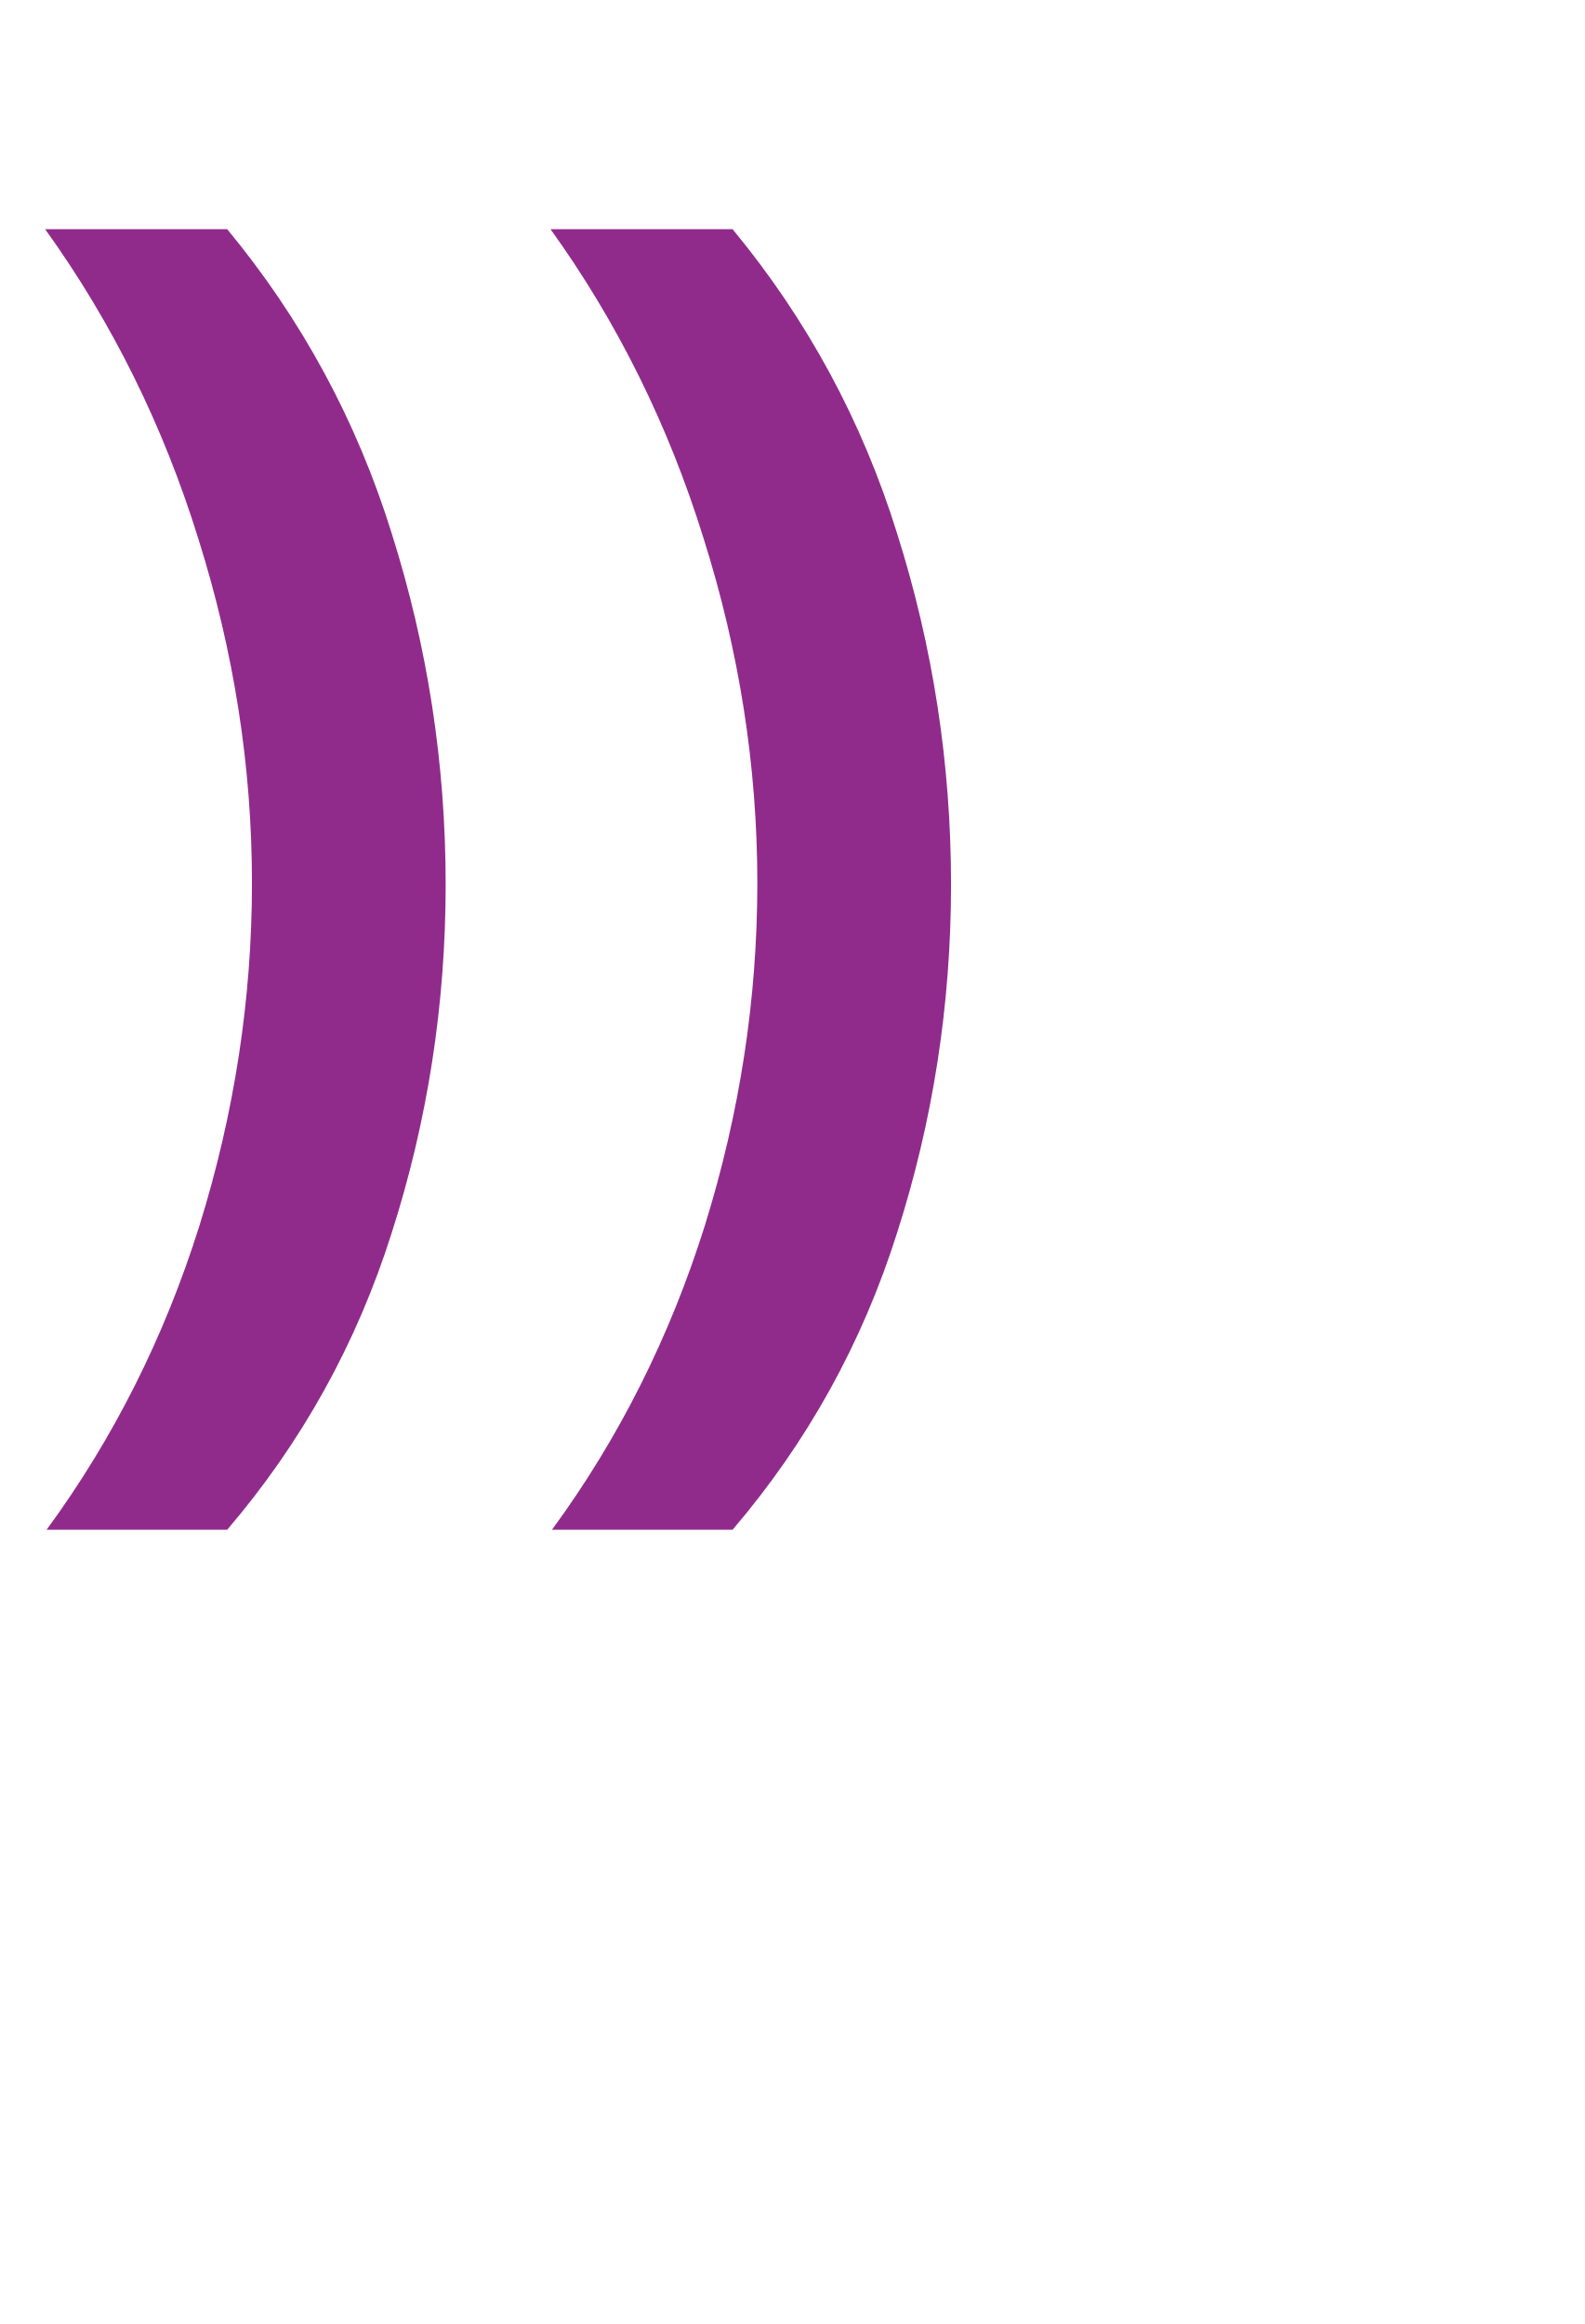
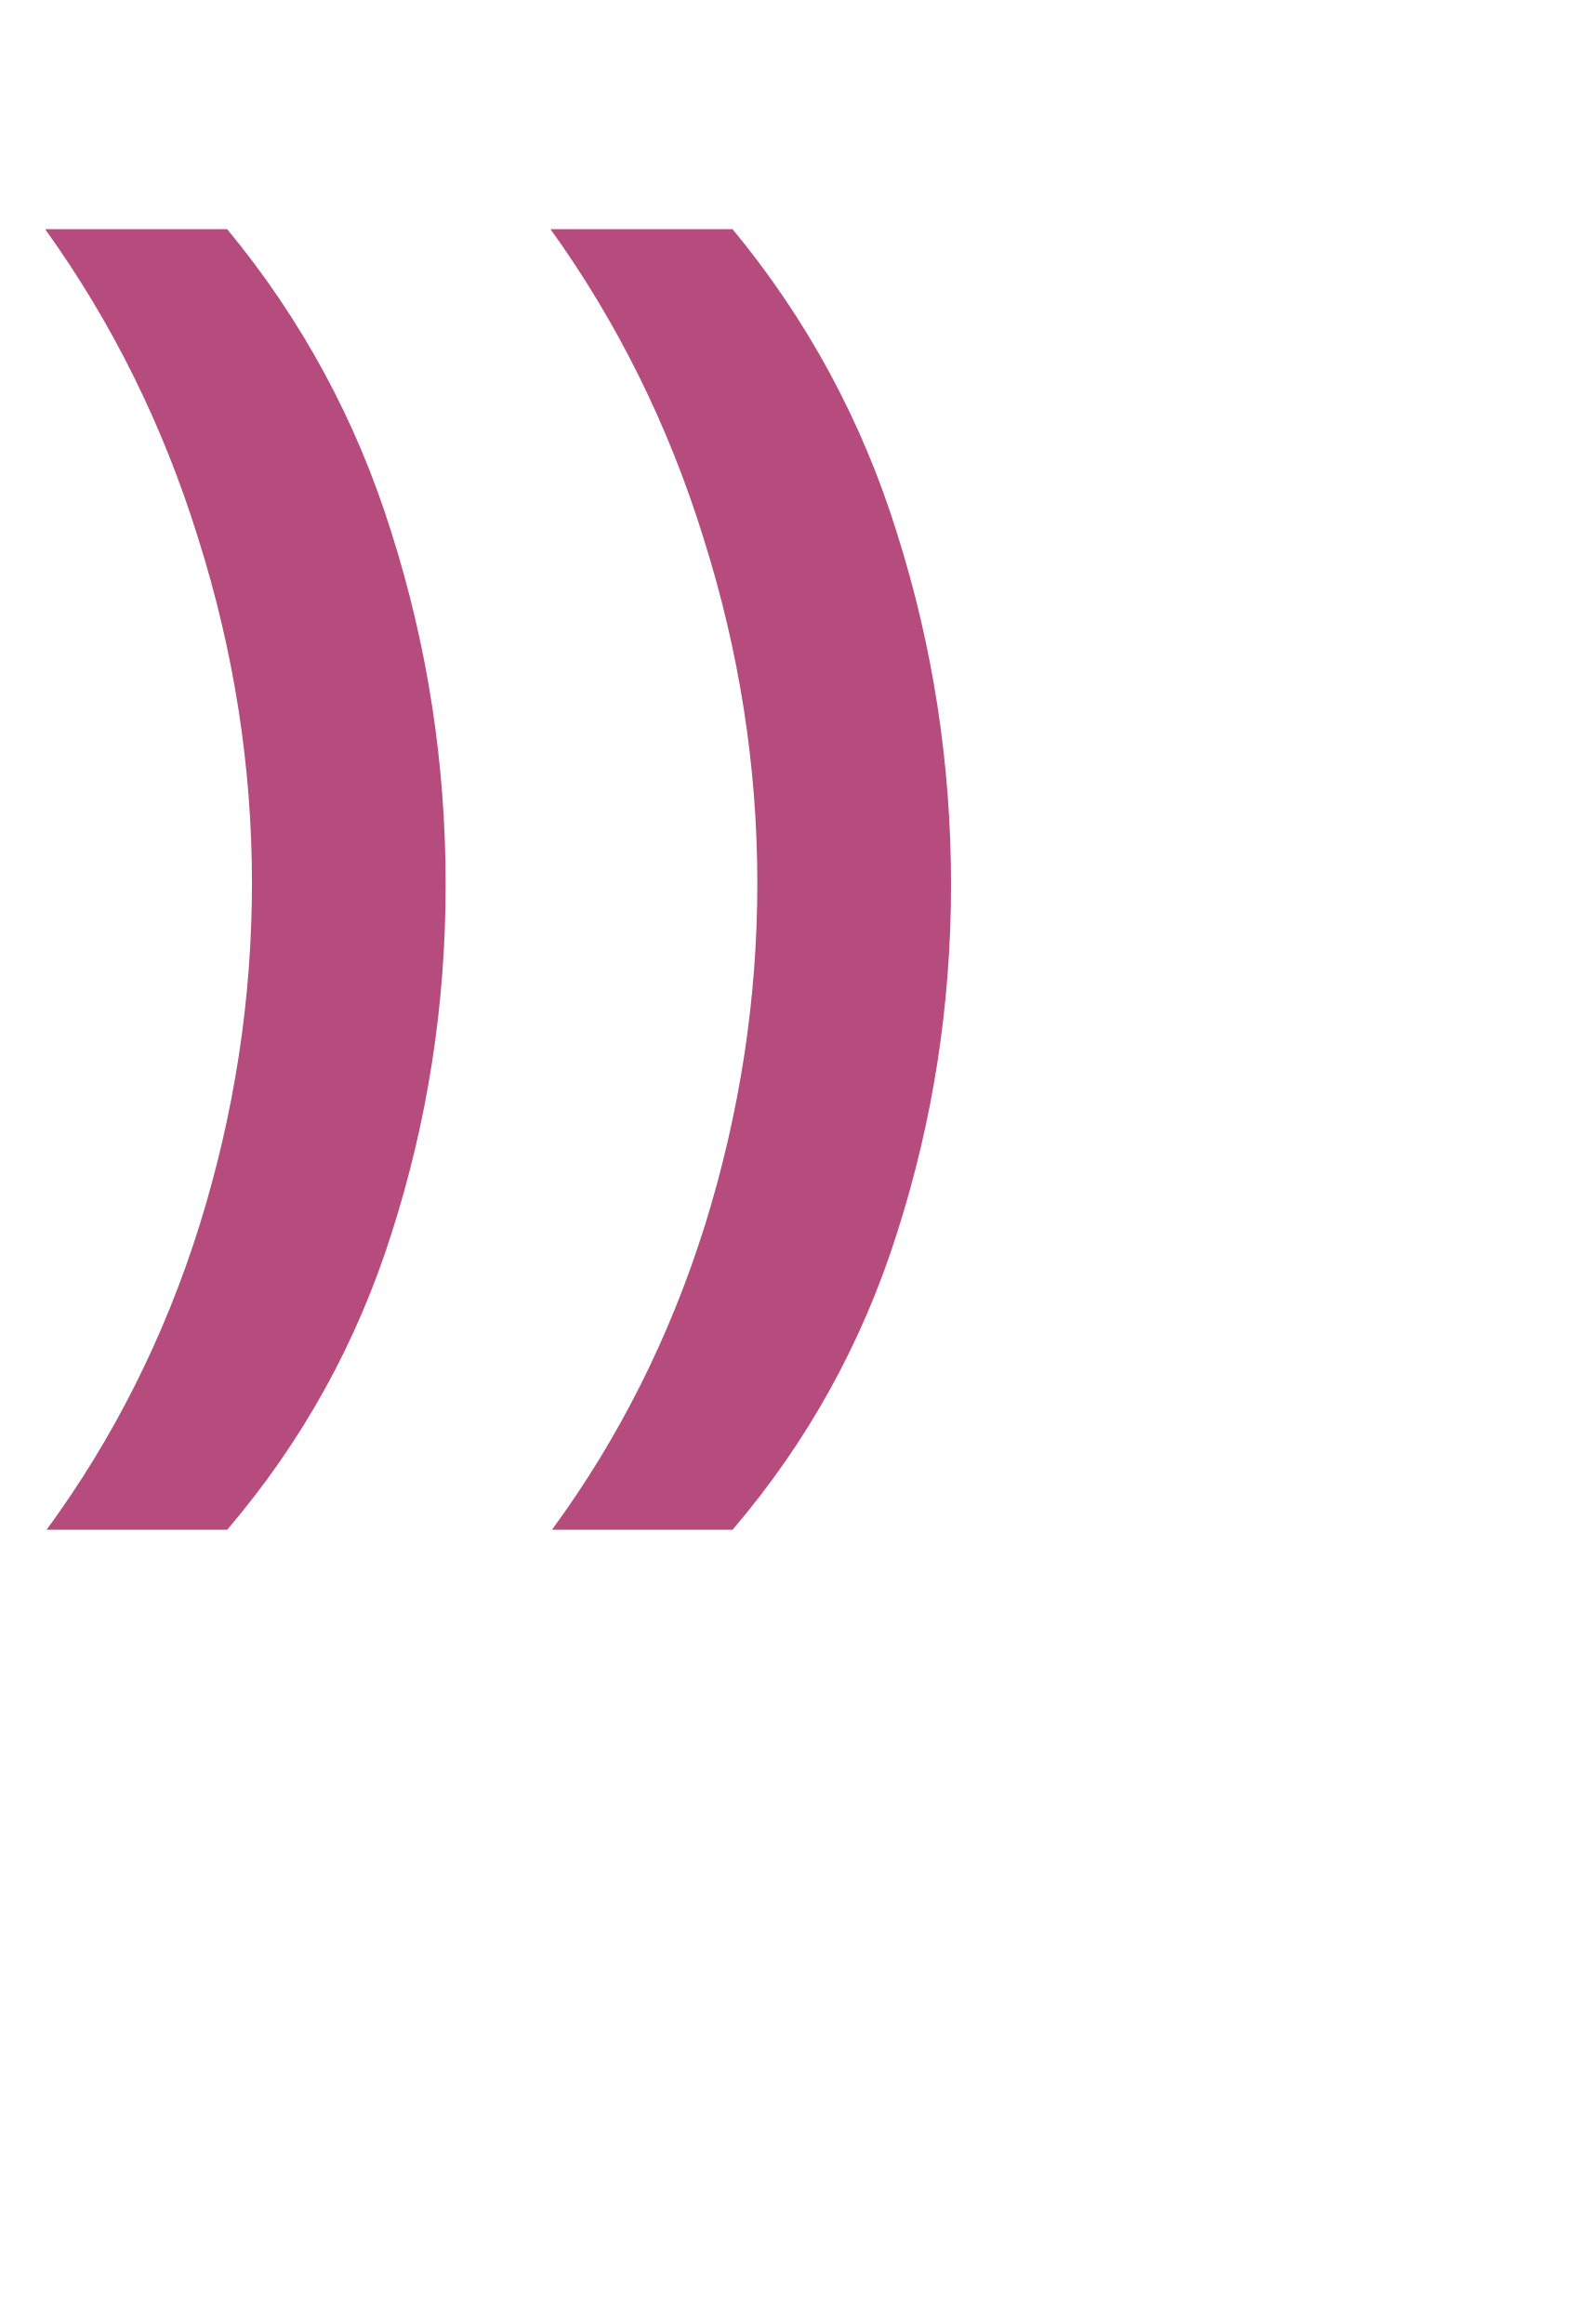
- <svg xmlns="http://www.w3.org/2000/svg" width="15" height="22" viewBox="0 0 17 22">
-   <g>
-     <g>
-       <g>
-         <text fill="#902b8c" style="line-height:24px" dominant-baseline="text-before-edge" font-family="'Montserrat','Montserrat-Bold'" font-size="16" font-style="none" font-weight="700">
-           <tspan style="font-kerning:normal">))</tspan>
+ <svg xmlns="http://www.w3.org/2000/svg" xmlns:xlink="http://www.w3.org/1999/xlink" width="15" height="22" viewBox="0 0 17 22" version="1.1" id="svg19">
+   <defs id="defs23">
+     <linearGradient id="linearGradient942">
+       <stop style="stop-color:#000000;stop-opacity:1;" offset="0" id="stop938" />
+       <stop style="stop-color:#000000;stop-opacity:0;" offset="1" id="stop940" />
+     </linearGradient>
+     <linearGradient xlink:href="#linearGradient942" id="linearGradient944" x1="0.16" y1="8.321" x2="10.279" y2="8.321" gradientUnits="userSpaceOnUse" />
+   </defs>
+   <g id="g17" style="fill:#b64c7d;fill-opacity:1">
+     <g id="g15" style="fill:#b64c7d;fill-opacity:1">
+       <g id="g13" style="fill:#b64c7d;fill-opacity:1">
+         <text fill="#902b8c" style="line-height:24px;fill:#b64c7d;fill-opacity:1" dominant-baseline="text-before-edge" font-family="Montserrat, Montserrat-Bold" font-size="16px" font-style="none" font-weight="700" id="text11">
+           <tspan id="tspan9" style="fill:#b64c7d;fill-opacity:1">))</tspan>
        </text>
      </g>
    </g>
  </g>
</svg>
